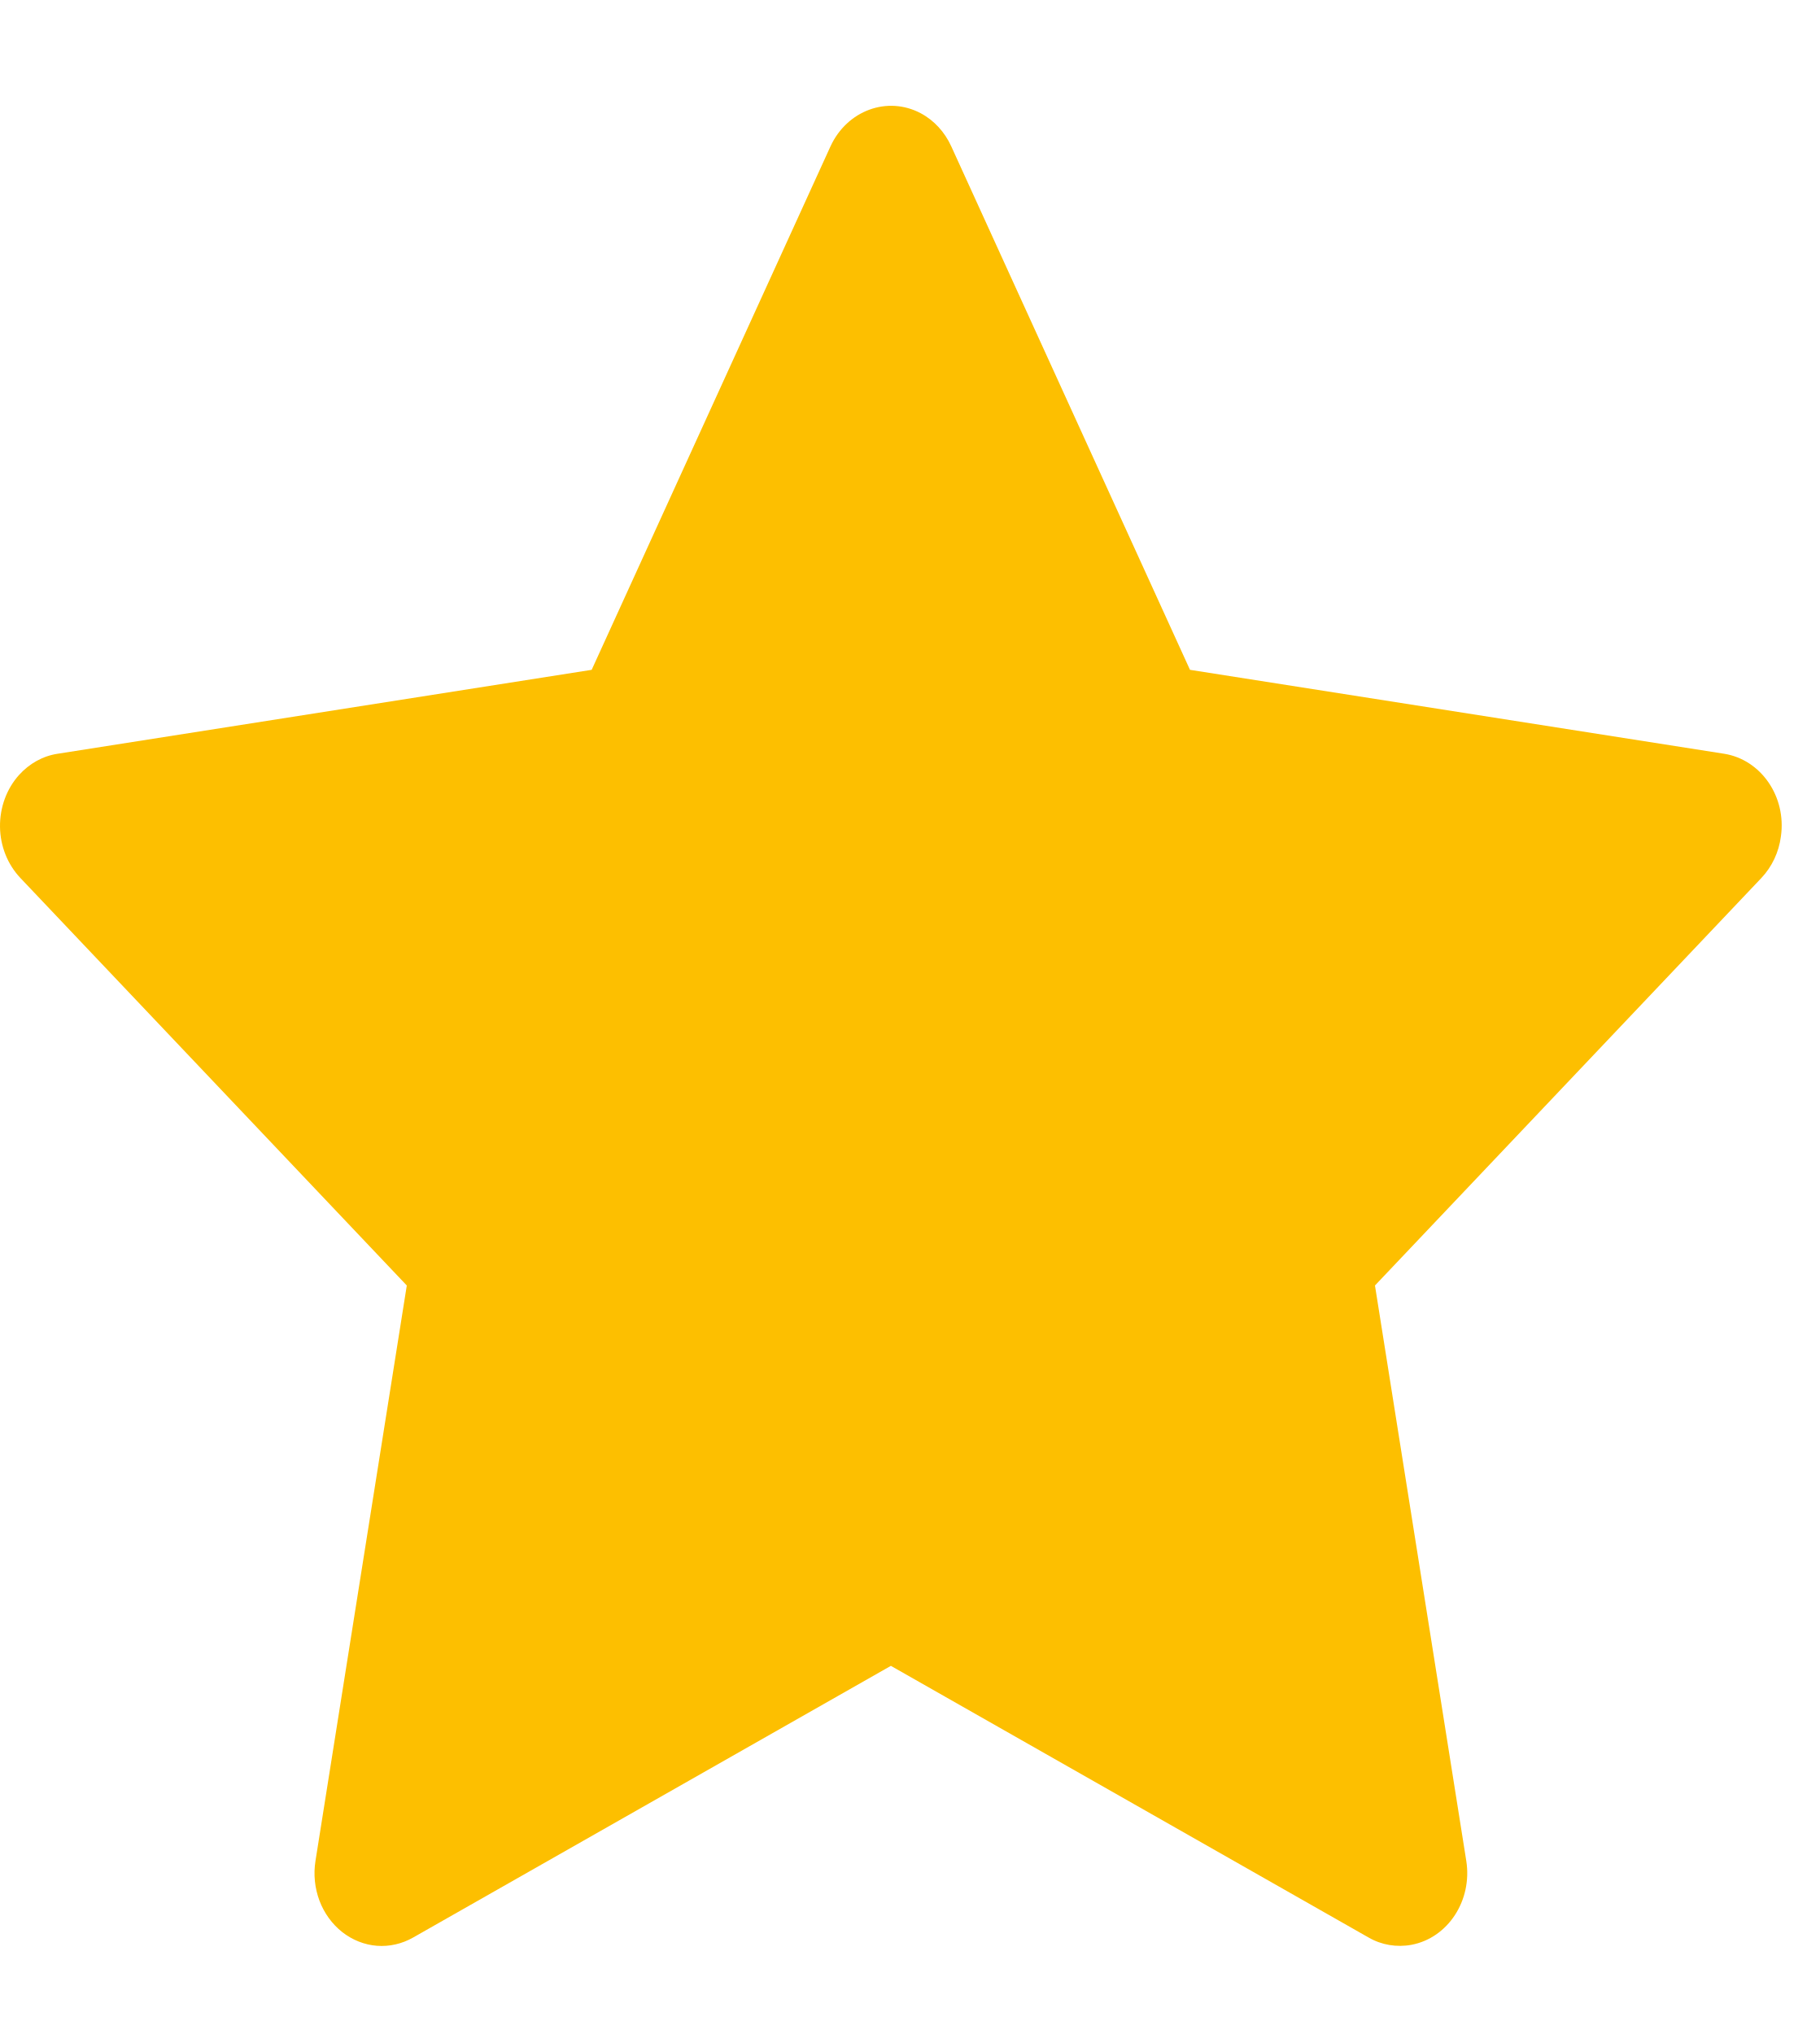
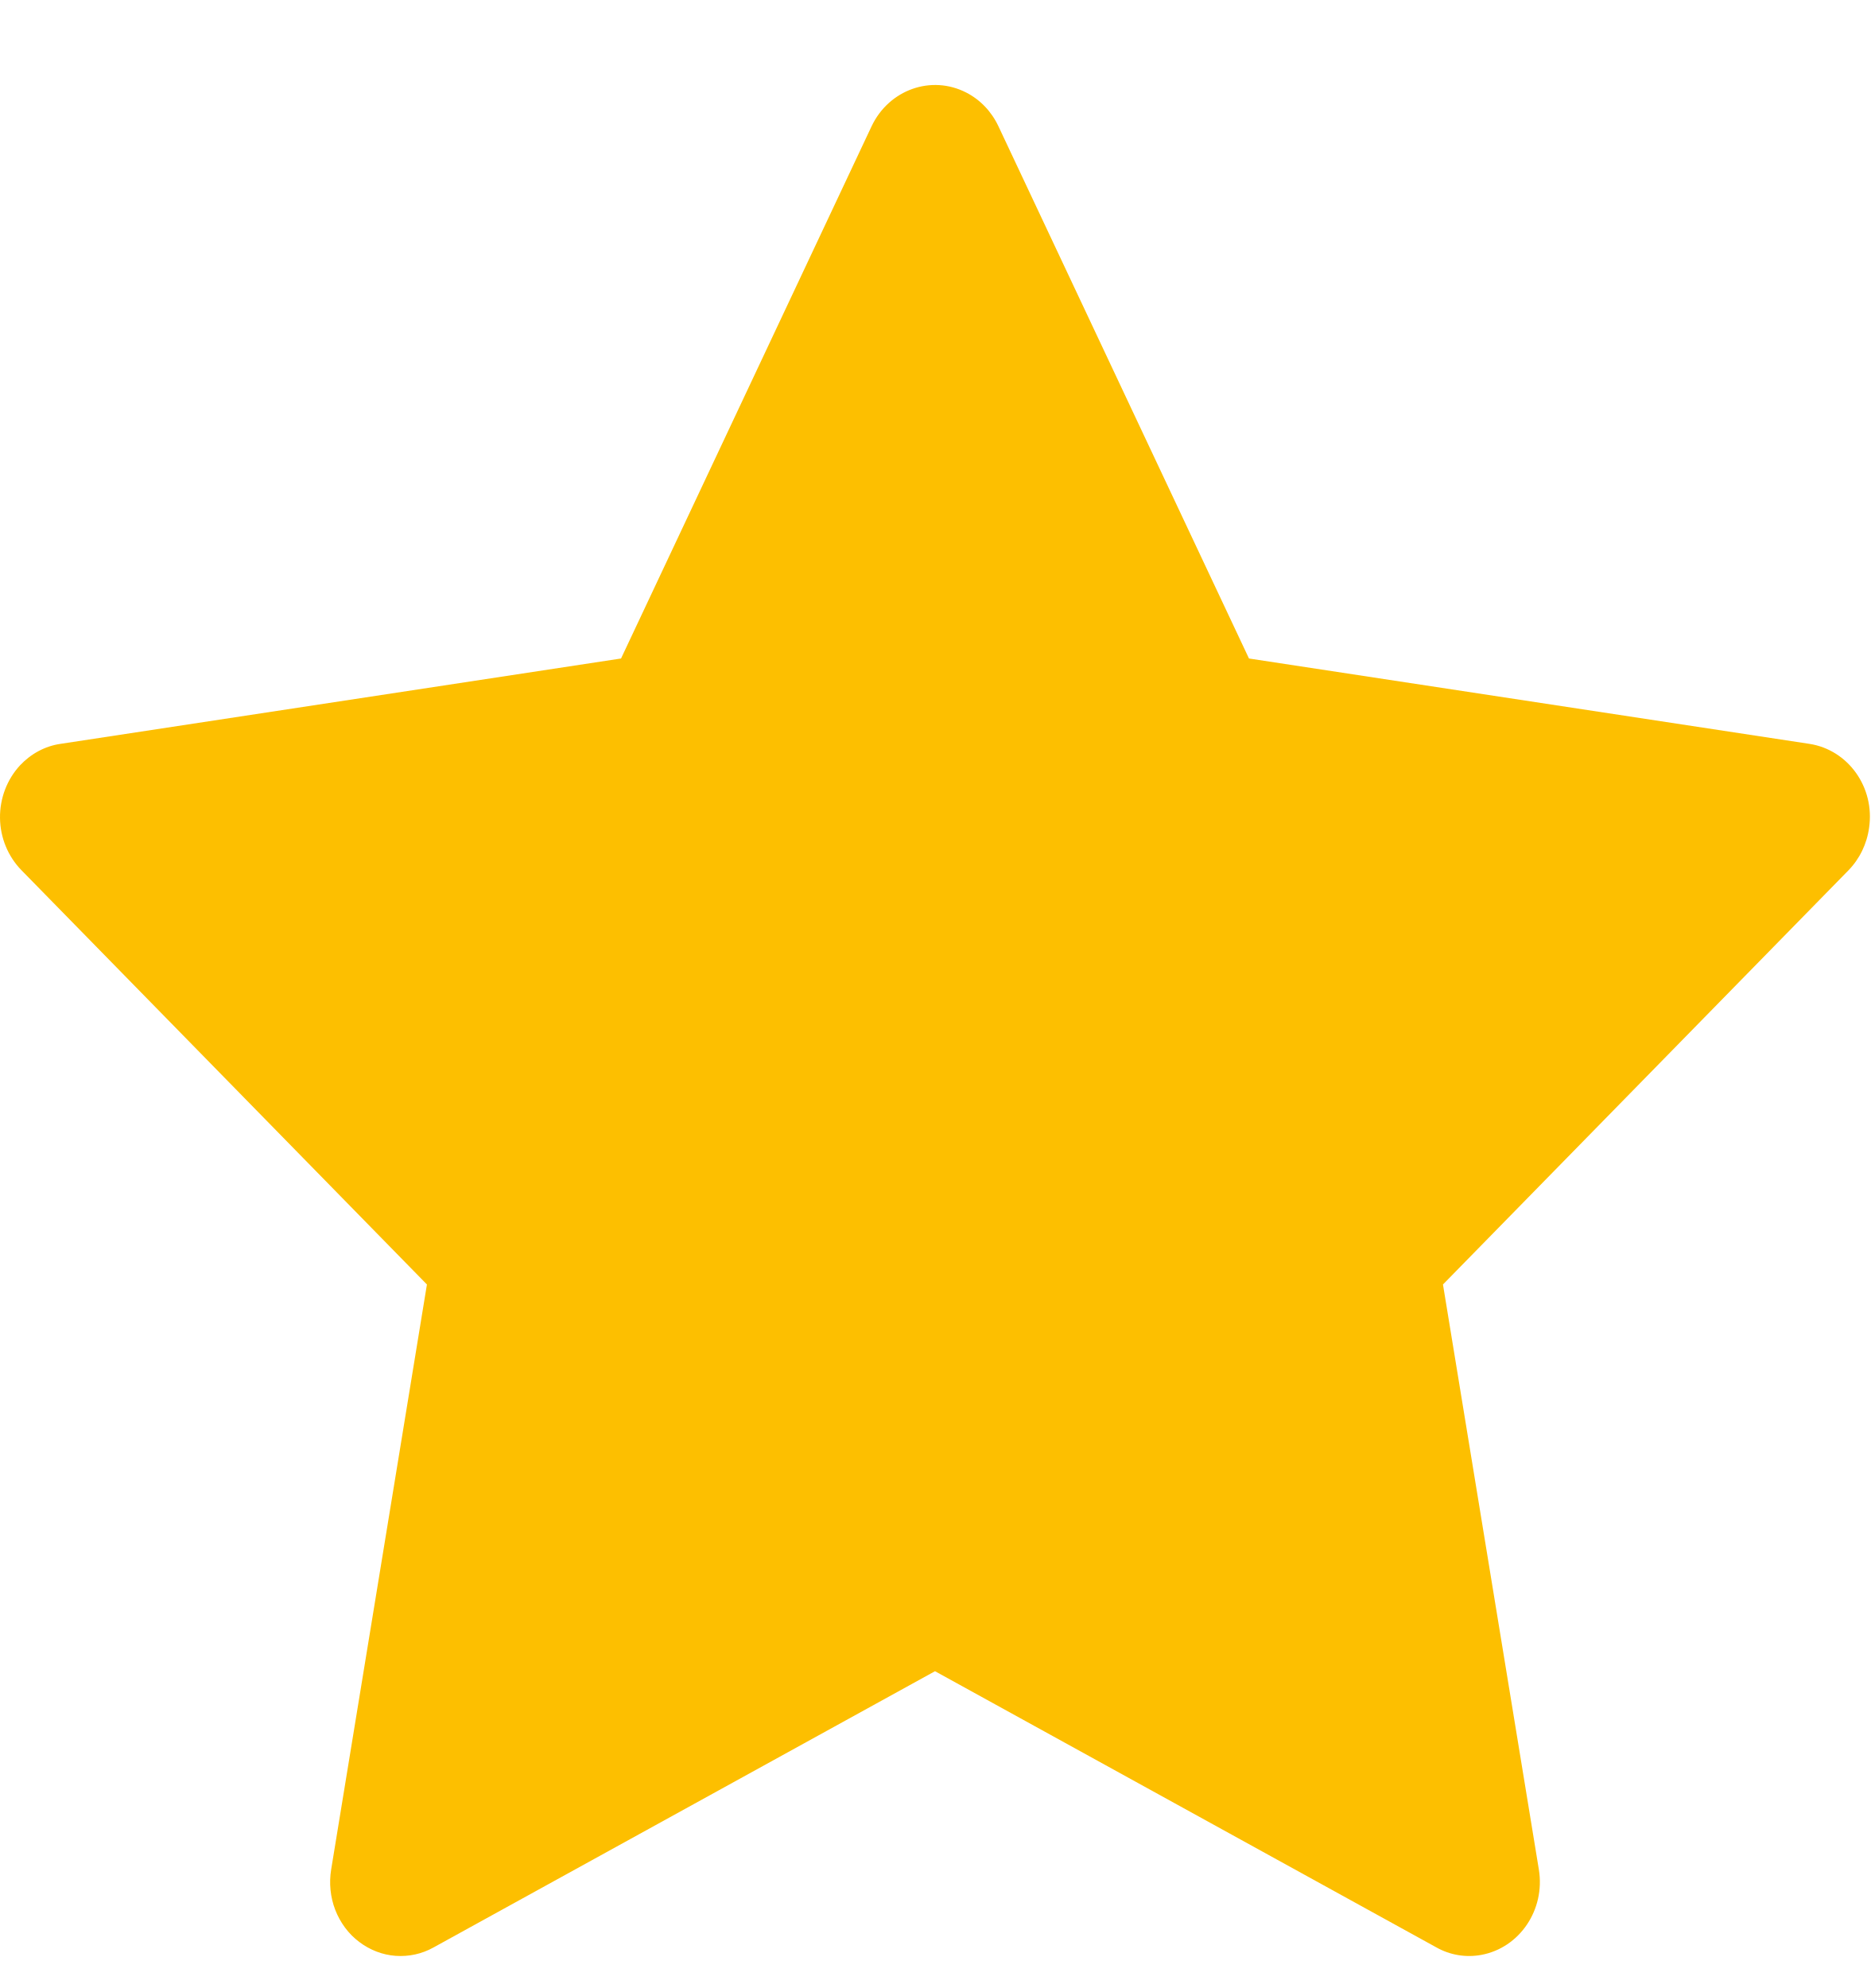
- <svg xmlns="http://www.w3.org/2000/svg" width="17" height="19" viewBox="0 0 17 19" fill="none">
-   <path d="M16.106 7.041L11.116 6.257L8.886 1.367C8.825 1.233 8.725 1.124 8.601 1.058C8.29 0.893 7.913 1.031 7.758 1.367L5.527 6.257L0.538 7.041C0.4 7.062 0.275 7.132 0.178 7.239C0.062 7.368 -0.002 7.542 5.53104e-05 7.723C0.002 7.903 0.071 8.075 0.19 8.201L3.8 12.008L2.947 17.383C2.927 17.508 2.94 17.636 2.984 17.754C3.028 17.871 3.102 17.973 3.197 18.048C3.292 18.122 3.404 18.167 3.521 18.176C3.638 18.185 3.755 18.158 3.859 18.099L8.322 15.561L12.785 18.099C12.906 18.169 13.048 18.192 13.184 18.167C13.526 18.103 13.755 17.752 13.697 17.383L12.844 12.008L16.454 8.201C16.552 8.097 16.617 7.961 16.636 7.813C16.689 7.441 16.45 7.096 16.106 7.041Z" fill="#FDBF00" />
+ <svg xmlns="http://www.w3.org/2000/svg" width="16" height="17" viewBox="0 0 16 17" fill="none">
+   <path d="M15.474 6.361L10.681 5.631L8.538 1.079C8.479 0.954 8.383 0.853 8.264 0.792C7.965 0.638 7.603 0.766 7.454 1.079L5.311 5.631L0.517 6.361C0.385 6.38 0.264 6.446 0.171 6.545C0.06 6.665 -0.002 6.827 5.31422e-05 6.995C0.002 7.163 0.068 7.323 0.183 7.441L3.651 10.984L2.832 15.987C2.813 16.103 2.825 16.223 2.867 16.332C2.91 16.442 2.98 16.537 3.072 16.606C3.163 16.675 3.271 16.717 3.383 16.725C3.496 16.733 3.608 16.709 3.708 16.653L7.996 14.291L12.284 16.653C12.401 16.719 12.537 16.741 12.667 16.717C12.995 16.657 13.216 16.331 13.16 15.987L12.34 10.984L15.809 7.441C15.903 7.344 15.965 7.217 15.984 7.079C16.035 6.733 15.805 6.412 15.474 6.361Z" fill="#FDBF00" />
</svg>
